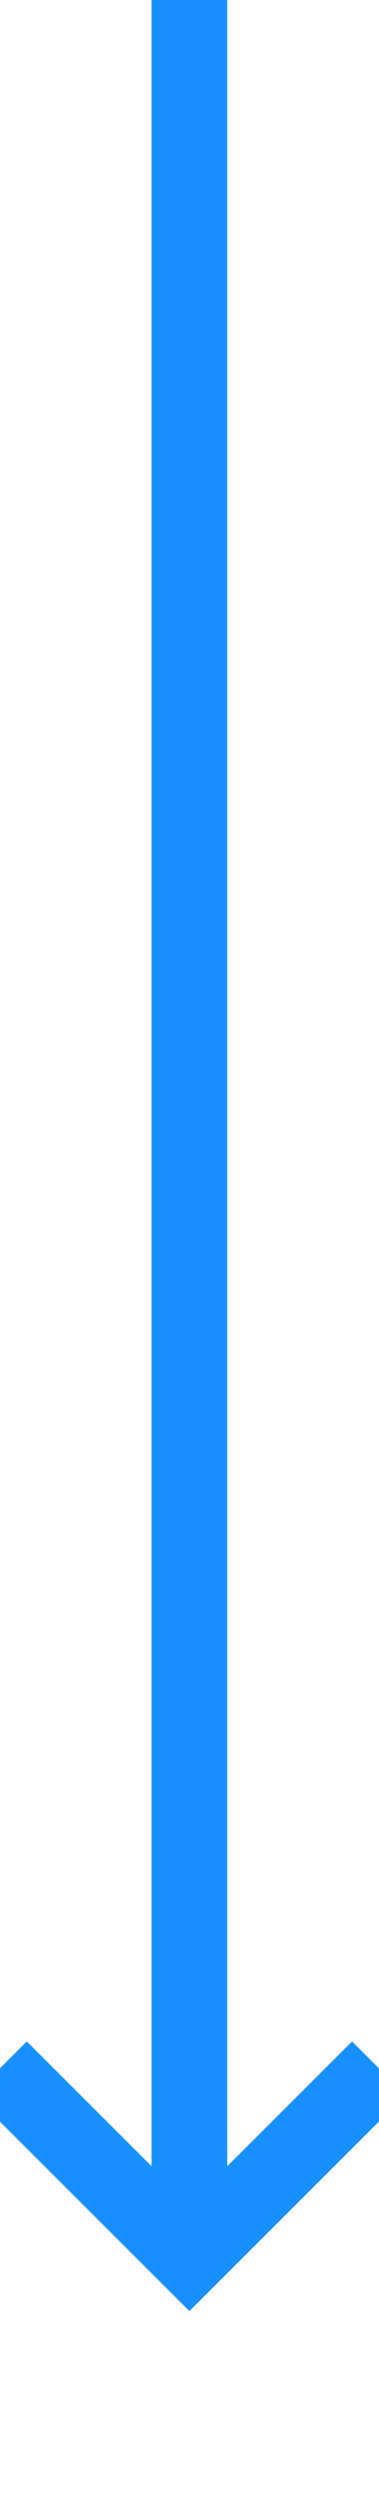
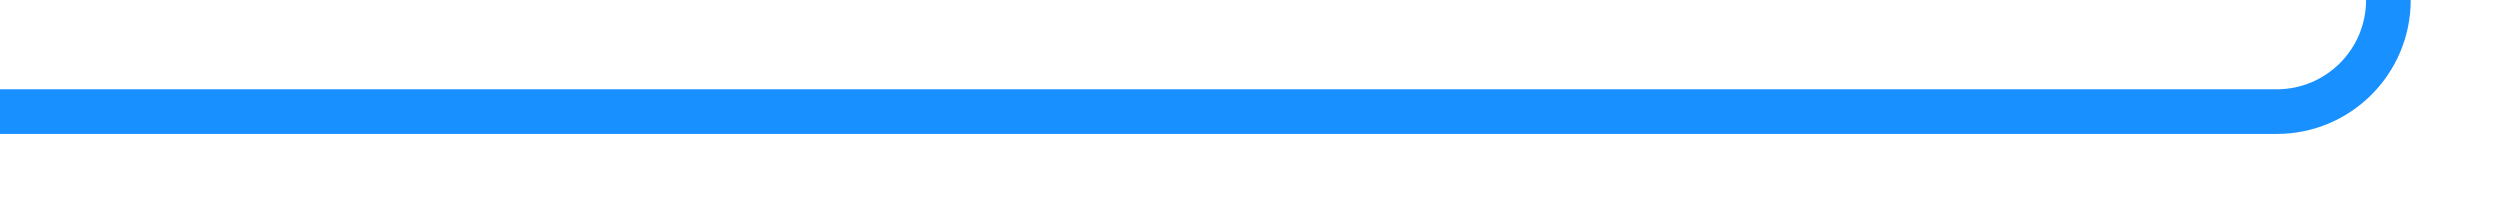
- <svg xmlns="http://www.w3.org/2000/svg" version="1.1" width="10px" height="66px" preserveAspectRatio="xMidYMin meet" viewBox="198 537  8 66">
-   <path d="M 202 537  L 202 596  " stroke-width="2" stroke="#1890ff" fill="none" />
-   <path d="M 206.293 590.893  L 202 595.186  L 197.707 590.893  L 196.293 592.307  L 201.293 597.307  L 202 598.014  L 202.707 597.307  L 207.707 592.307  L 206.293 590.893  Z " fill-rule="nonzero" fill="#1890ff" stroke="none" />
+ <svg xmlns="http://www.w3.org/2000/svg" version="1.1" width="112px" height="10px" preserveAspectRatio="xMinYMid meet" viewBox="252 624  112 8">
+   <path d="M 252 628  L 354 628  A 5 5 0 0 0 359 623 L 359 254  A 5 5 0 0 1 364 249 L 470 249  " stroke-width="2" stroke="#1890ff" fill="none" />
+   <path d="M 464.893 244.707  L 469.186 249  L 464.893 253.293  L 466.307 254.707  L 471.307 249.707  L 472.014 249  L 471.307 248.293  L 466.307 243.293  L 464.893 244.707  Z " fill-rule="nonzero" fill="#1890ff" stroke="none" />
</svg>
